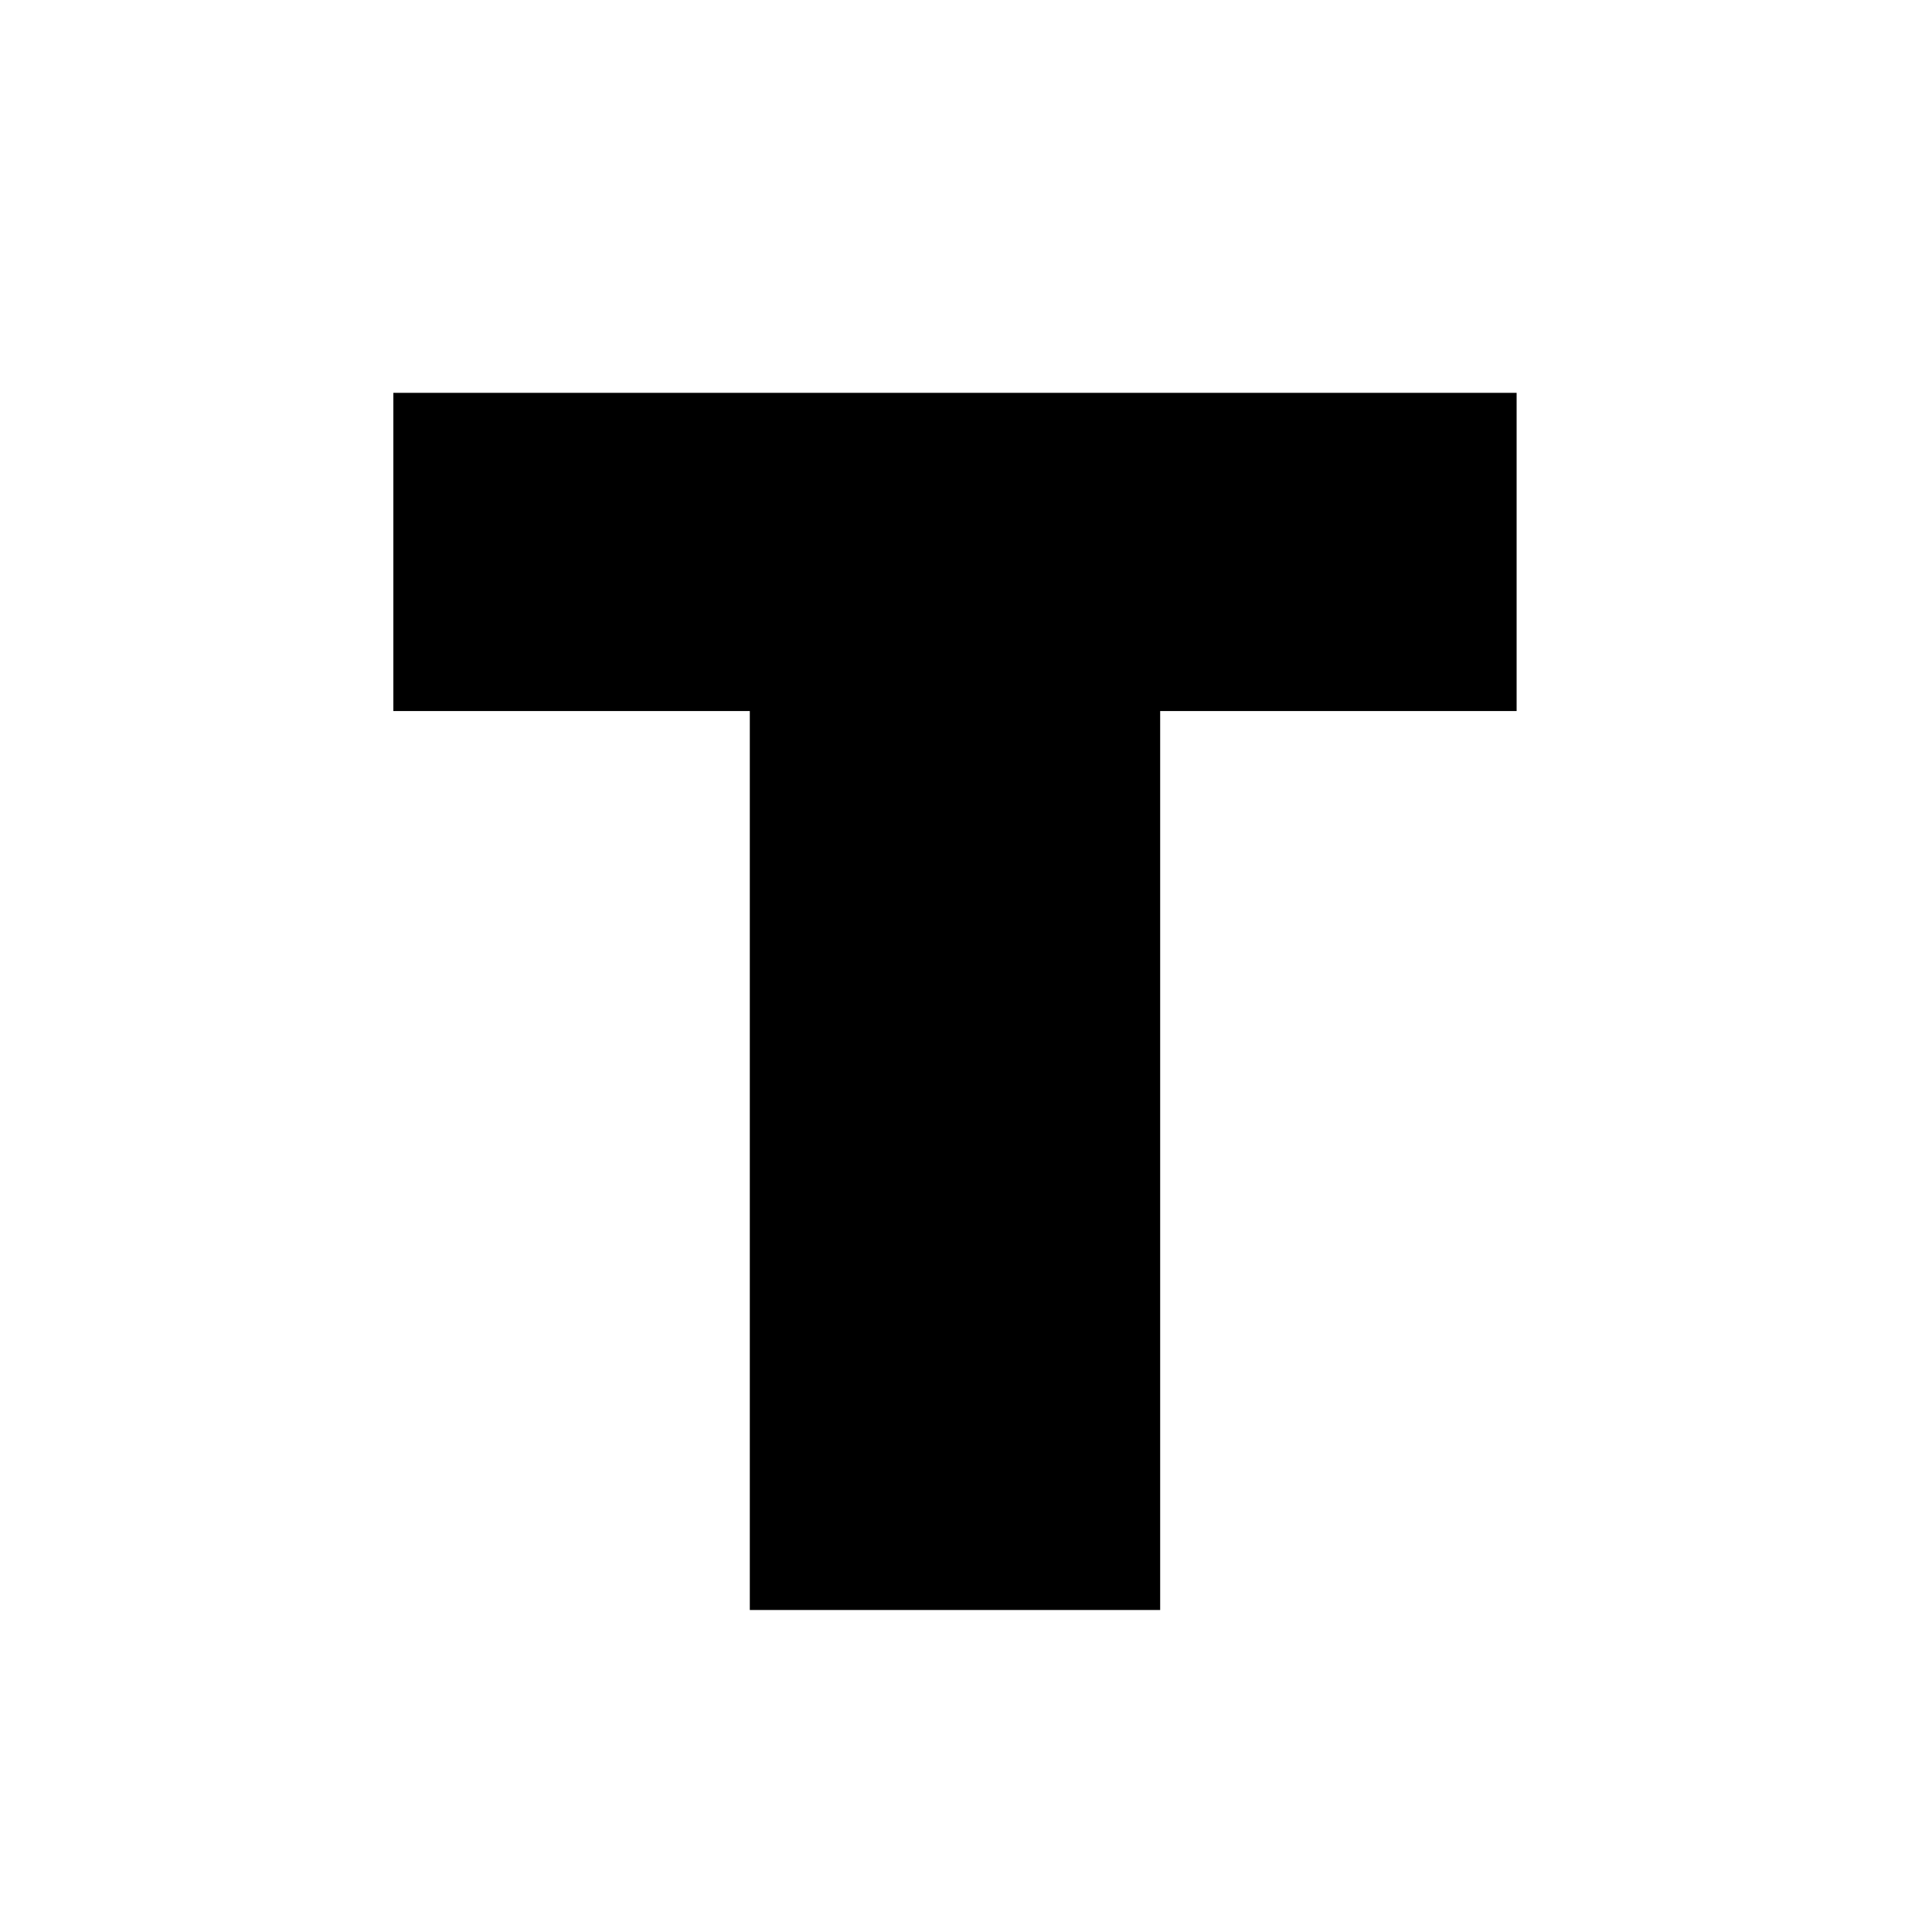
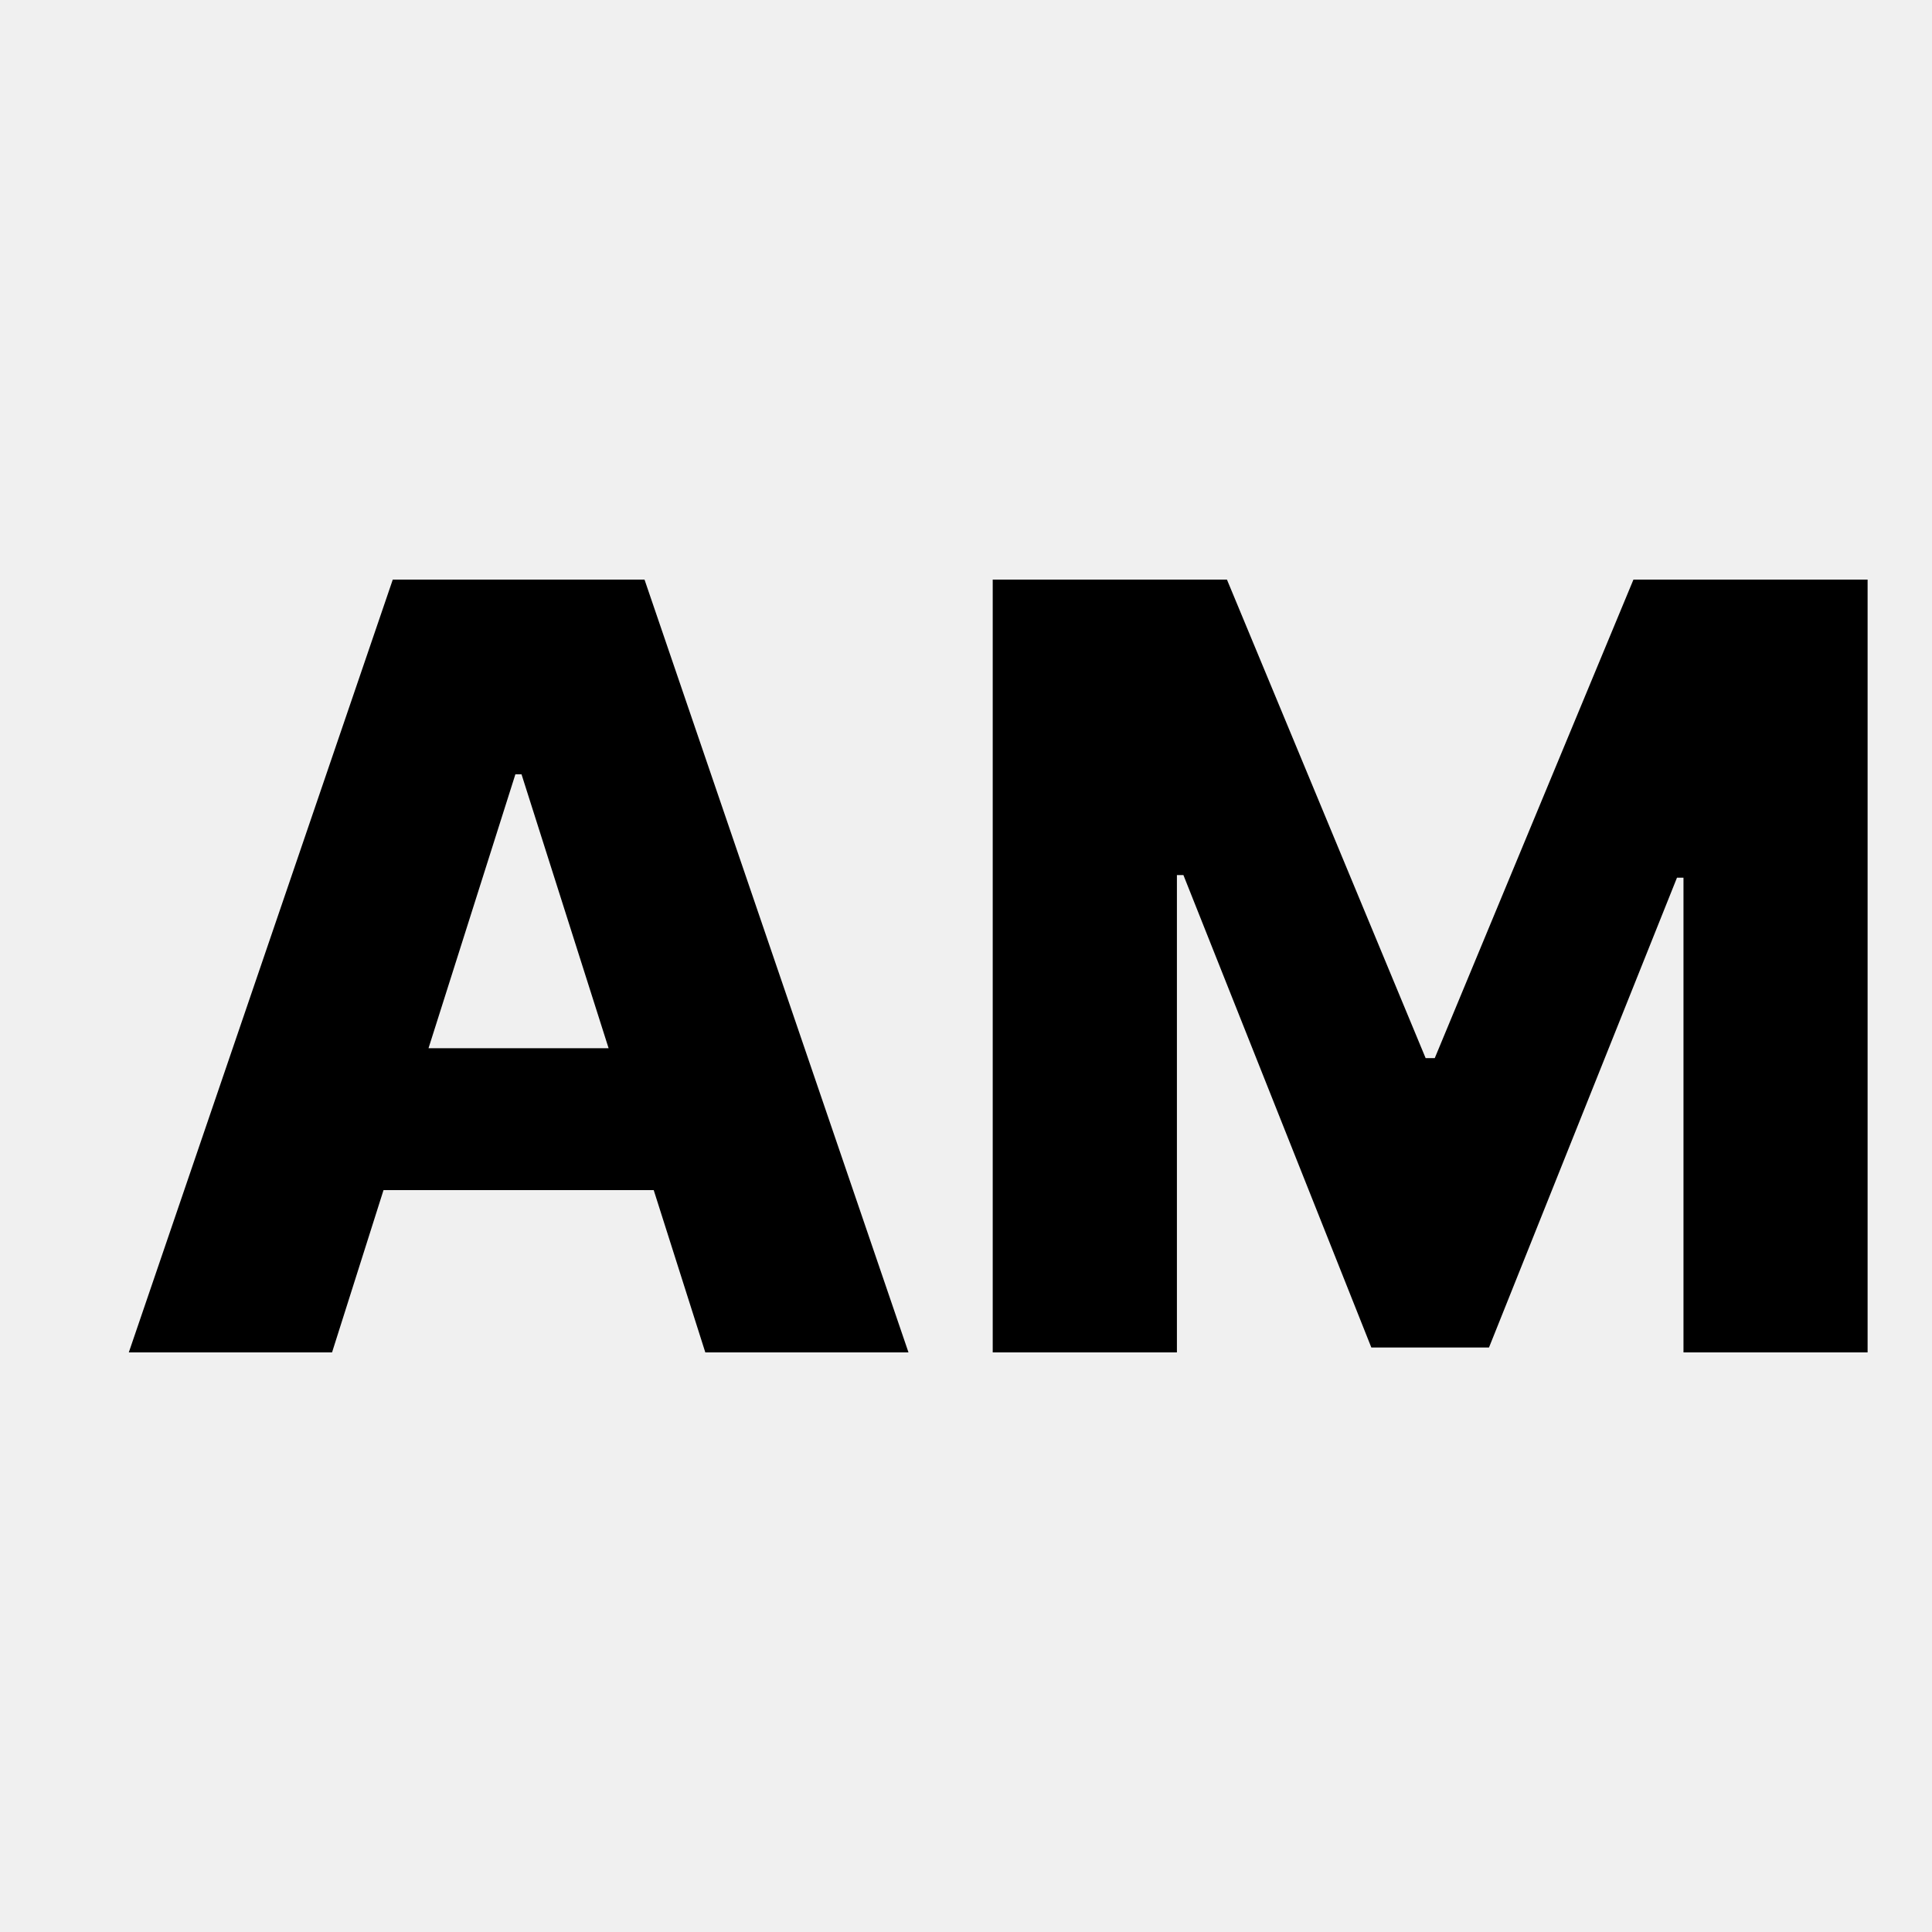
- <svg xmlns="http://www.w3.org/2000/svg" version="1.1" width="30" height="30">
-   <svg width="30" height="30" viewBox="0 0 30 30" fill="none">
-     <g clip-path="url(#clip0_522_18)">
+ <svg xmlns="http://www.w3.org/2000/svg" width="30" height="30" viewBox="0 0 30 30" fill="none">
+   <g clip-path="url(#clip0_275_13101)">
+     <g clip-path="url(#clip1_275_13101)">
+       <path d="M5.156 21H2L6.099 9H10.008L14.107 21H10.952L8.098 12.023H8.003L5.156 21ZM4.735 16.277H11.331V18.48H4.735V16.277Z" fill="black" />
+       <path d="M15.415 9H19.052L22.137 16.43H22.279L25.364 9H29V21H26.141V13.629H26.04L23.121 20.924H21.294L18.376 13.588H18.275V21H15.415V9Z" fill="black" />
+     </g>
+   </g>
+   <defs>
+     <clipPath id="clip0_275_13101">
      <rect width="30" height="30" fill="white" />
-       <path d="M11.643 25V11.041H6.108V6.1H23.55V11.041H18.015V25H11.643Z" fill="black" />
-     </g>
-     <defs>
-       <clipPath id="SvgjsClipPath1000">
-         <rect width="30" height="30" fill="white" />
-       </clipPath>
-     </defs>
-   </svg>
-   <style>@media (prefers-color-scheme: light) { :root { filter: none; } }
- </style>
+     </clipPath>
+     <clipPath id="clip1_275_13101">
+       <rect width="30" height="30" fill="white" />
+     </clipPath>
+   </defs>
</svg>
